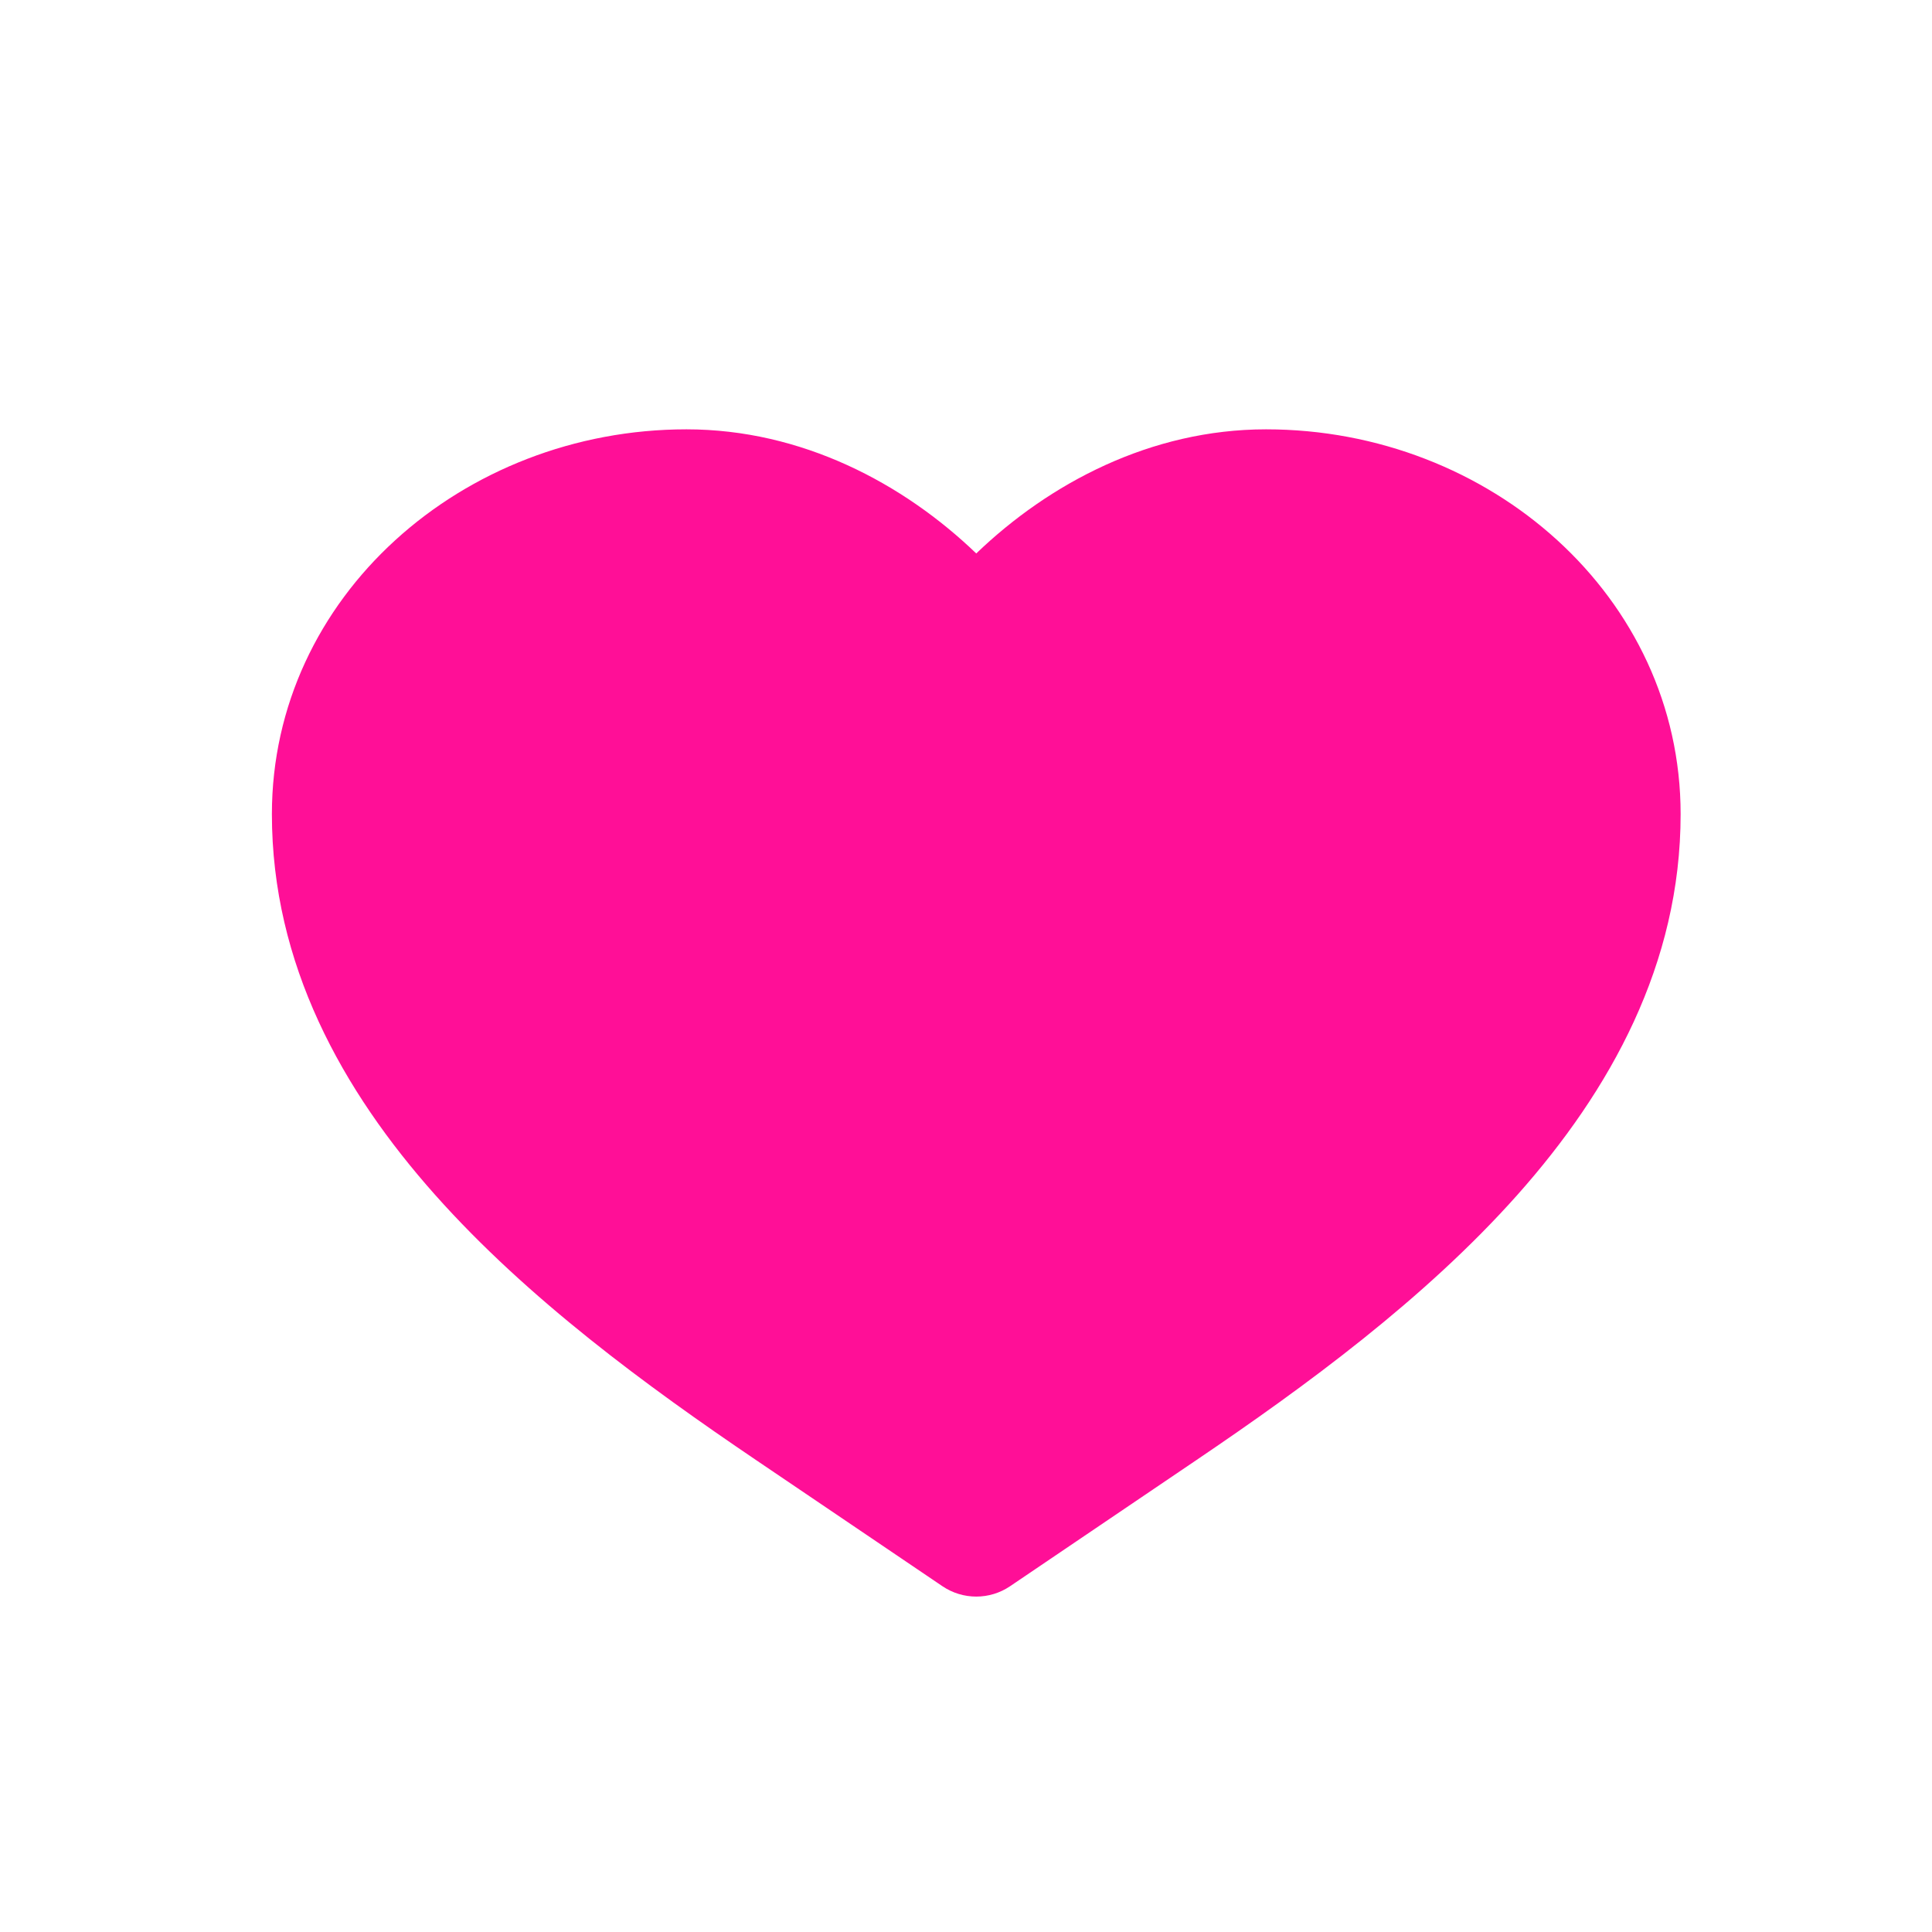
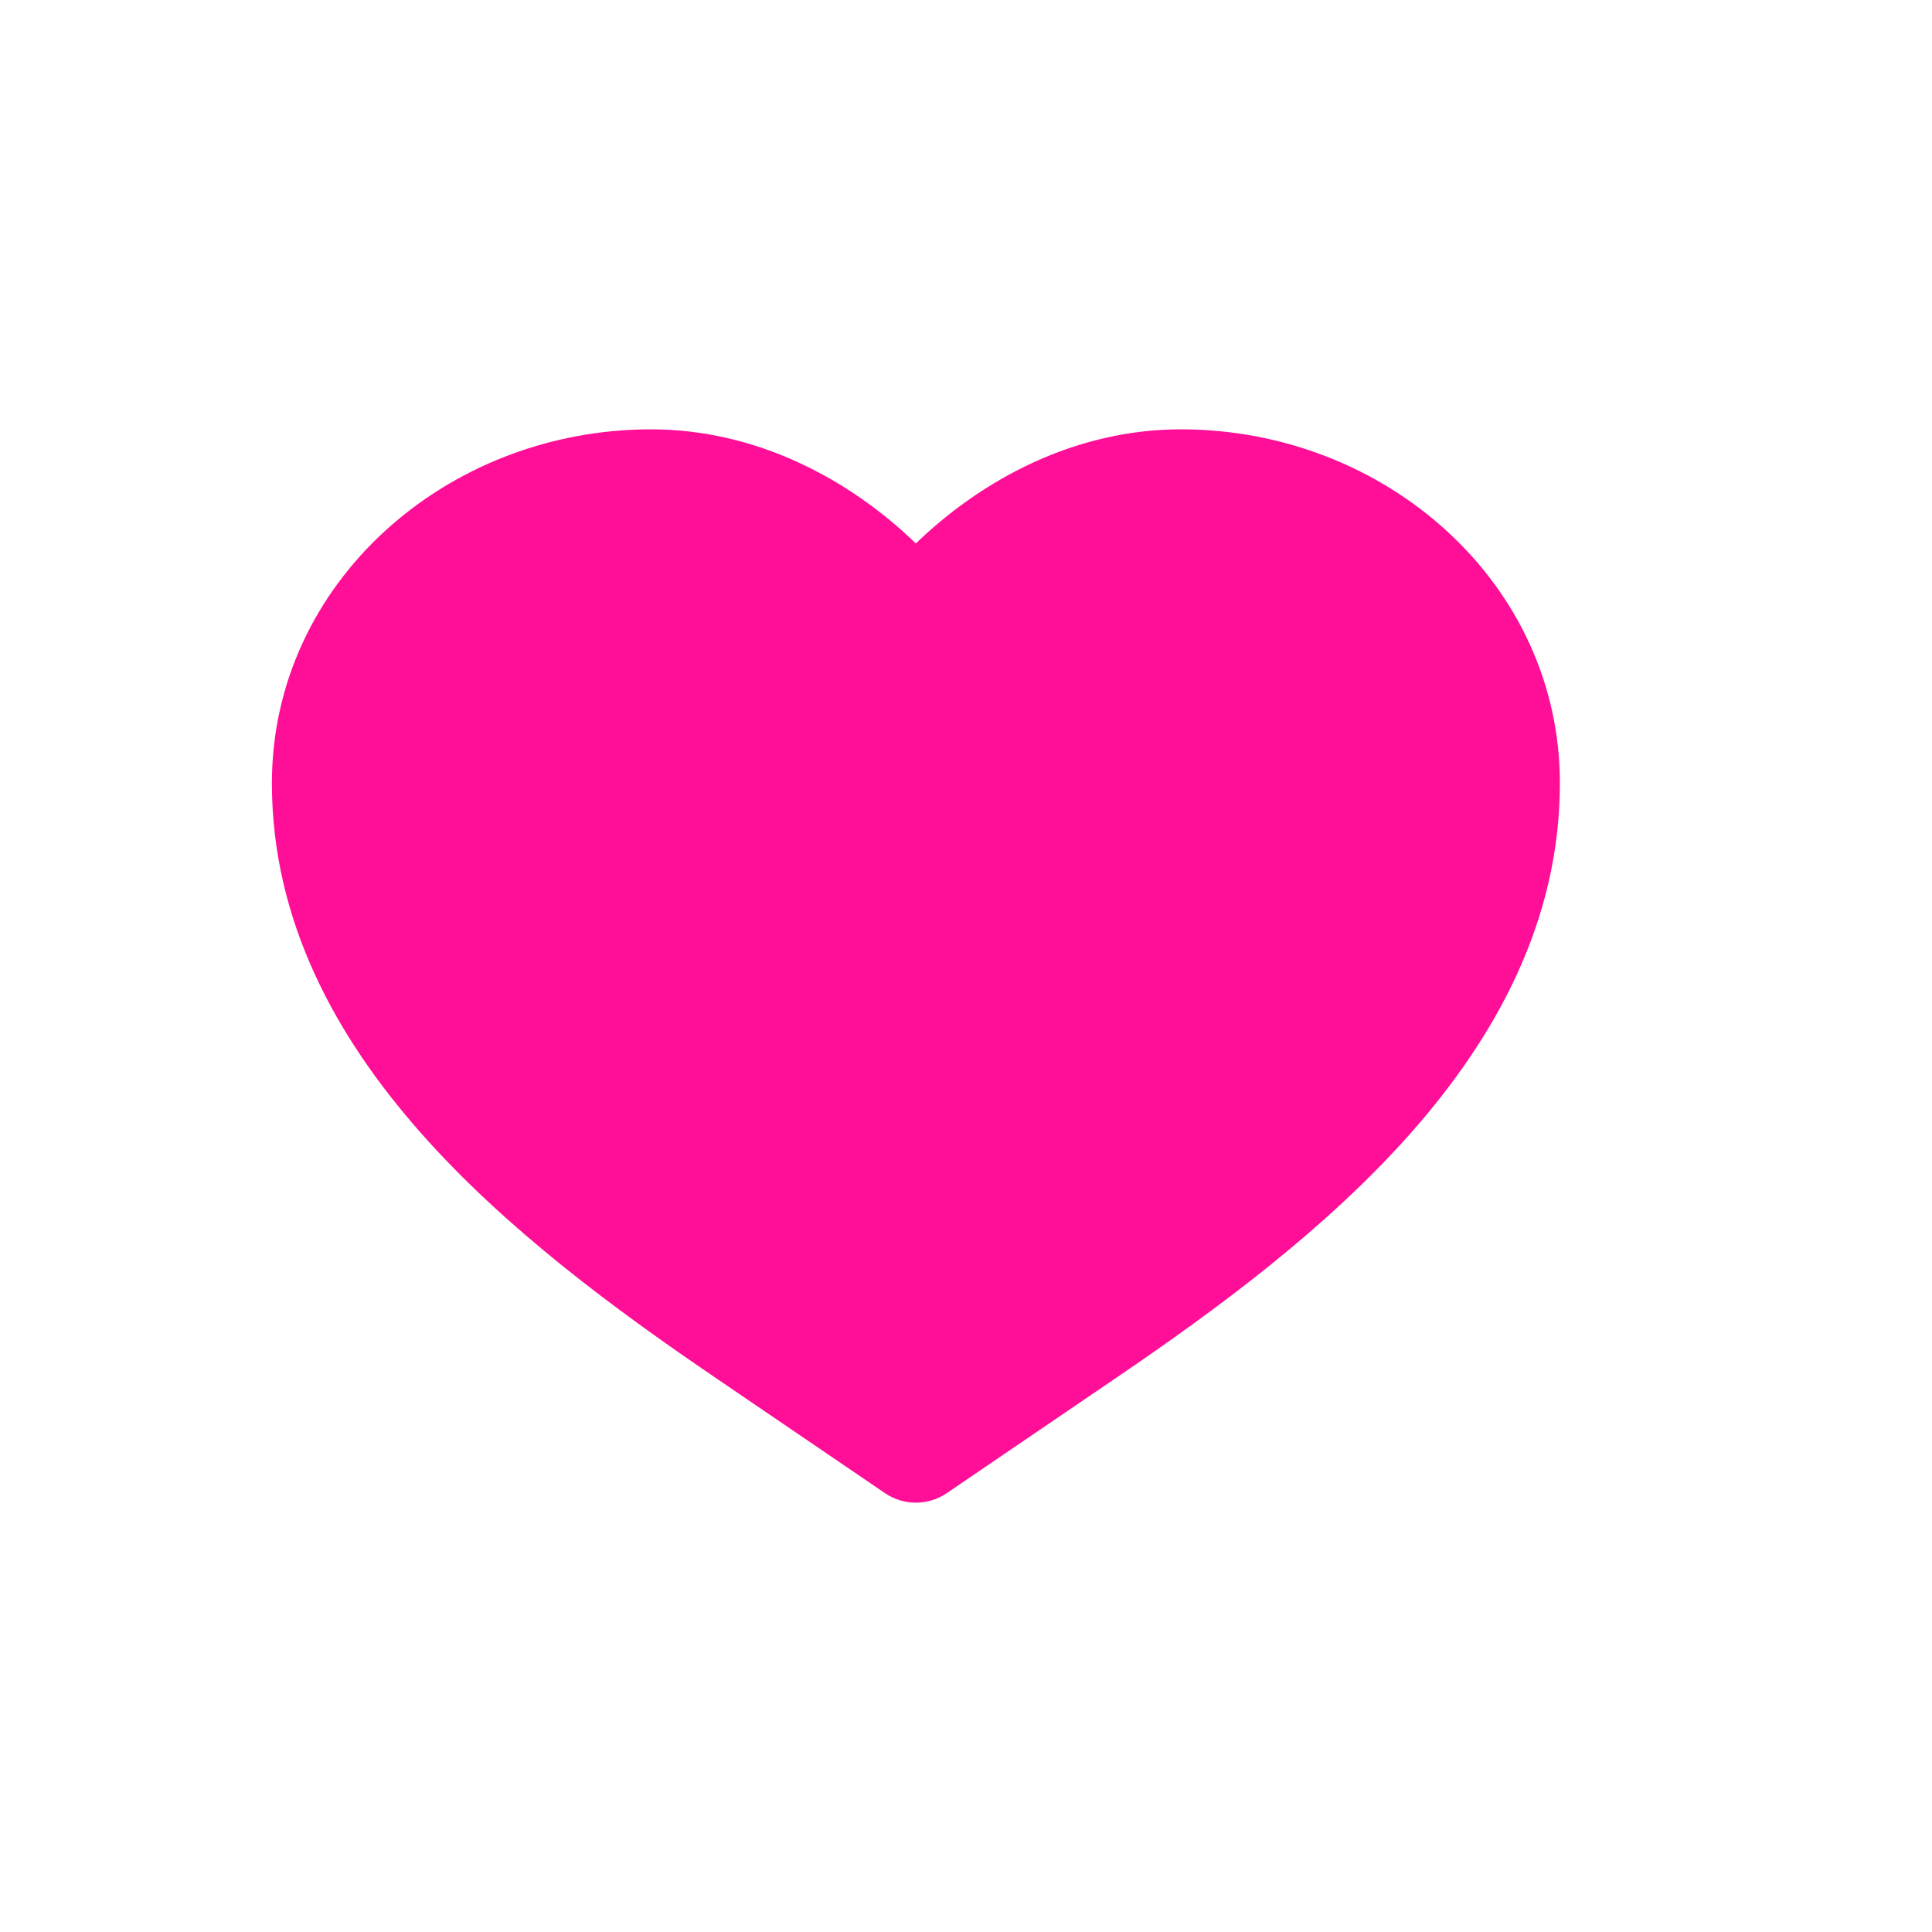
<svg xmlns="http://www.w3.org/2000/svg" width="45" height="45" viewBox="0 0 45 45" fill="none">
-   <path d="M15.989 10C10.775 10 6.333 13.899 6.333 18.962C6.333 22.455 7.968 25.396 10.136 27.832C12.296 30.26 15.083 32.297 17.603 34.003L21.951 36.946C22.427 37.268 23.051 37.268 23.527 36.946L27.874 34.003C30.394 32.297 33.181 30.26 35.342 27.832C37.509 25.396 39.145 22.455 39.145 18.962C39.145 13.899 34.703 10 29.489 10C26.801 10 24.436 11.26 22.739 12.891C21.042 11.26 18.677 10 15.989 10Z" fill="#FF0F97" />
+   <path d="M15.161 10C10.394 10 6.333 13.585 6.333 18.241C6.333 21.453 7.828 24.157 9.81 26.397C11.785 28.63 14.333 30.503 16.637 32.072L20.612 34.778C21.047 35.074 21.618 35.074 22.053 34.778L26.028 32.072C28.332 30.503 30.88 28.63 32.855 26.397C34.837 24.157 36.333 21.453 36.333 18.241C36.333 13.585 32.271 10 27.504 10C25.047 10 22.884 11.159 21.332 12.658C19.781 11.159 17.619 10 15.161 10Z" fill="#FF0F97" />
</svg>
